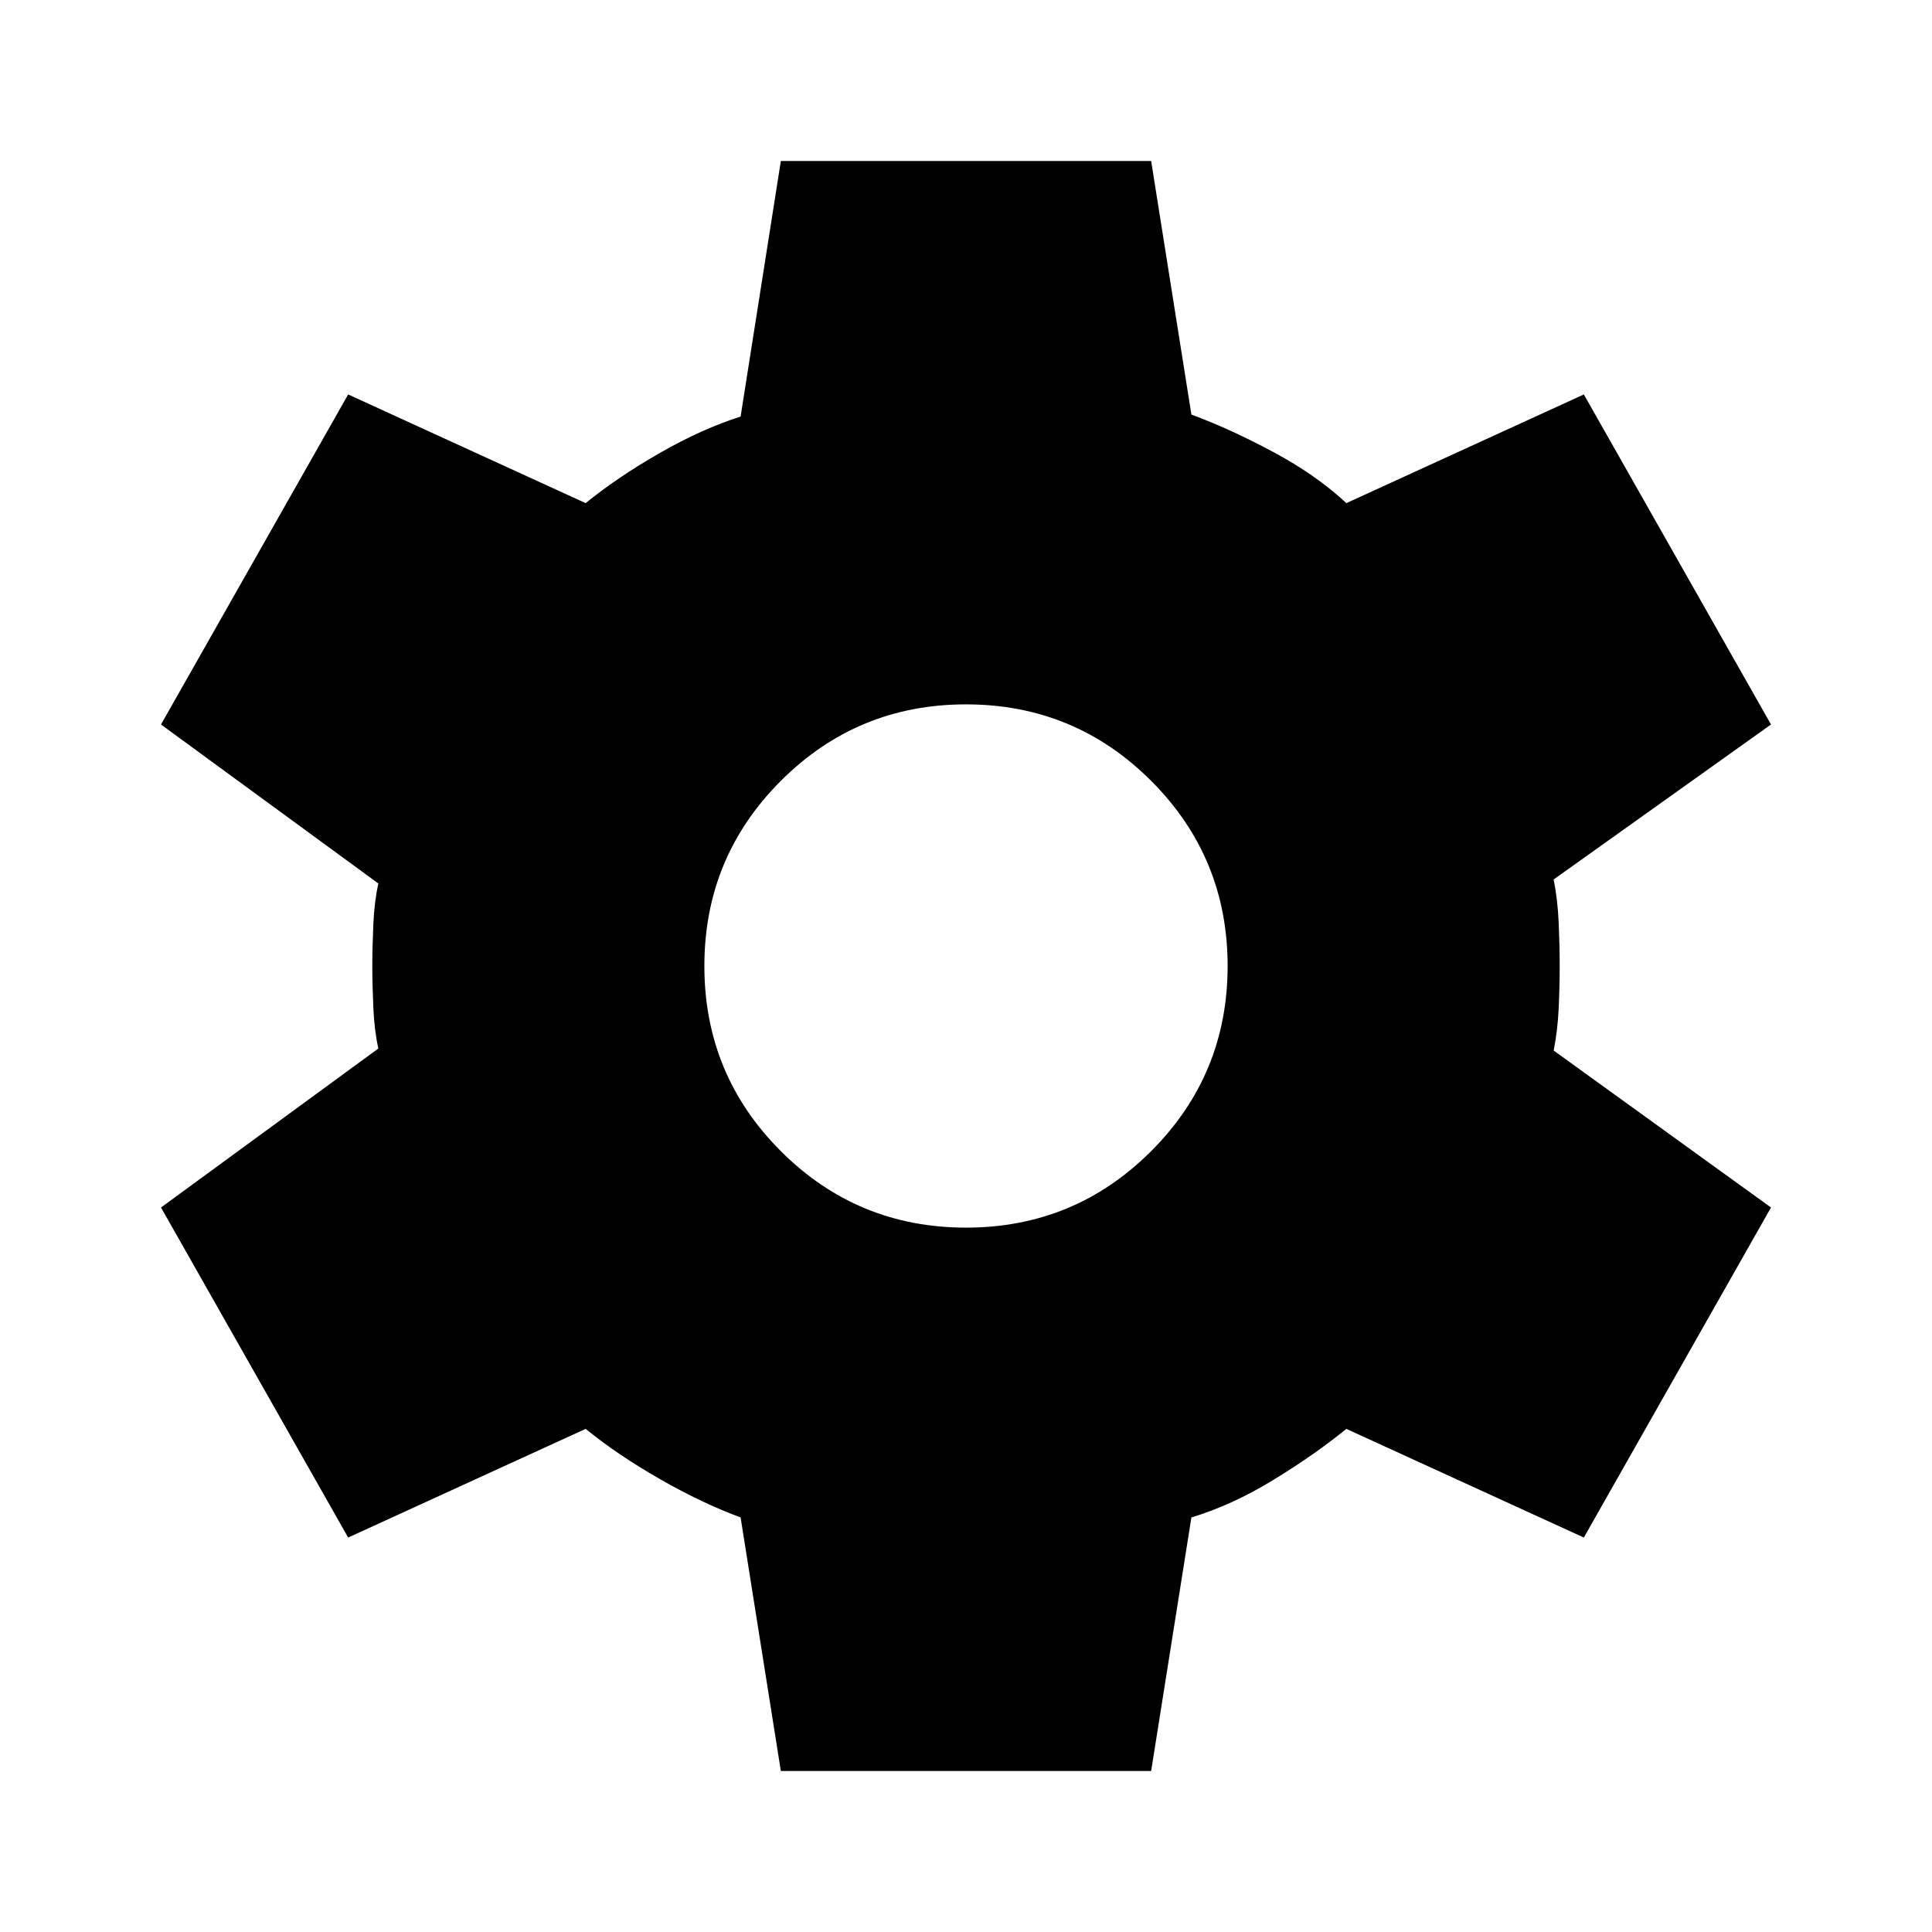
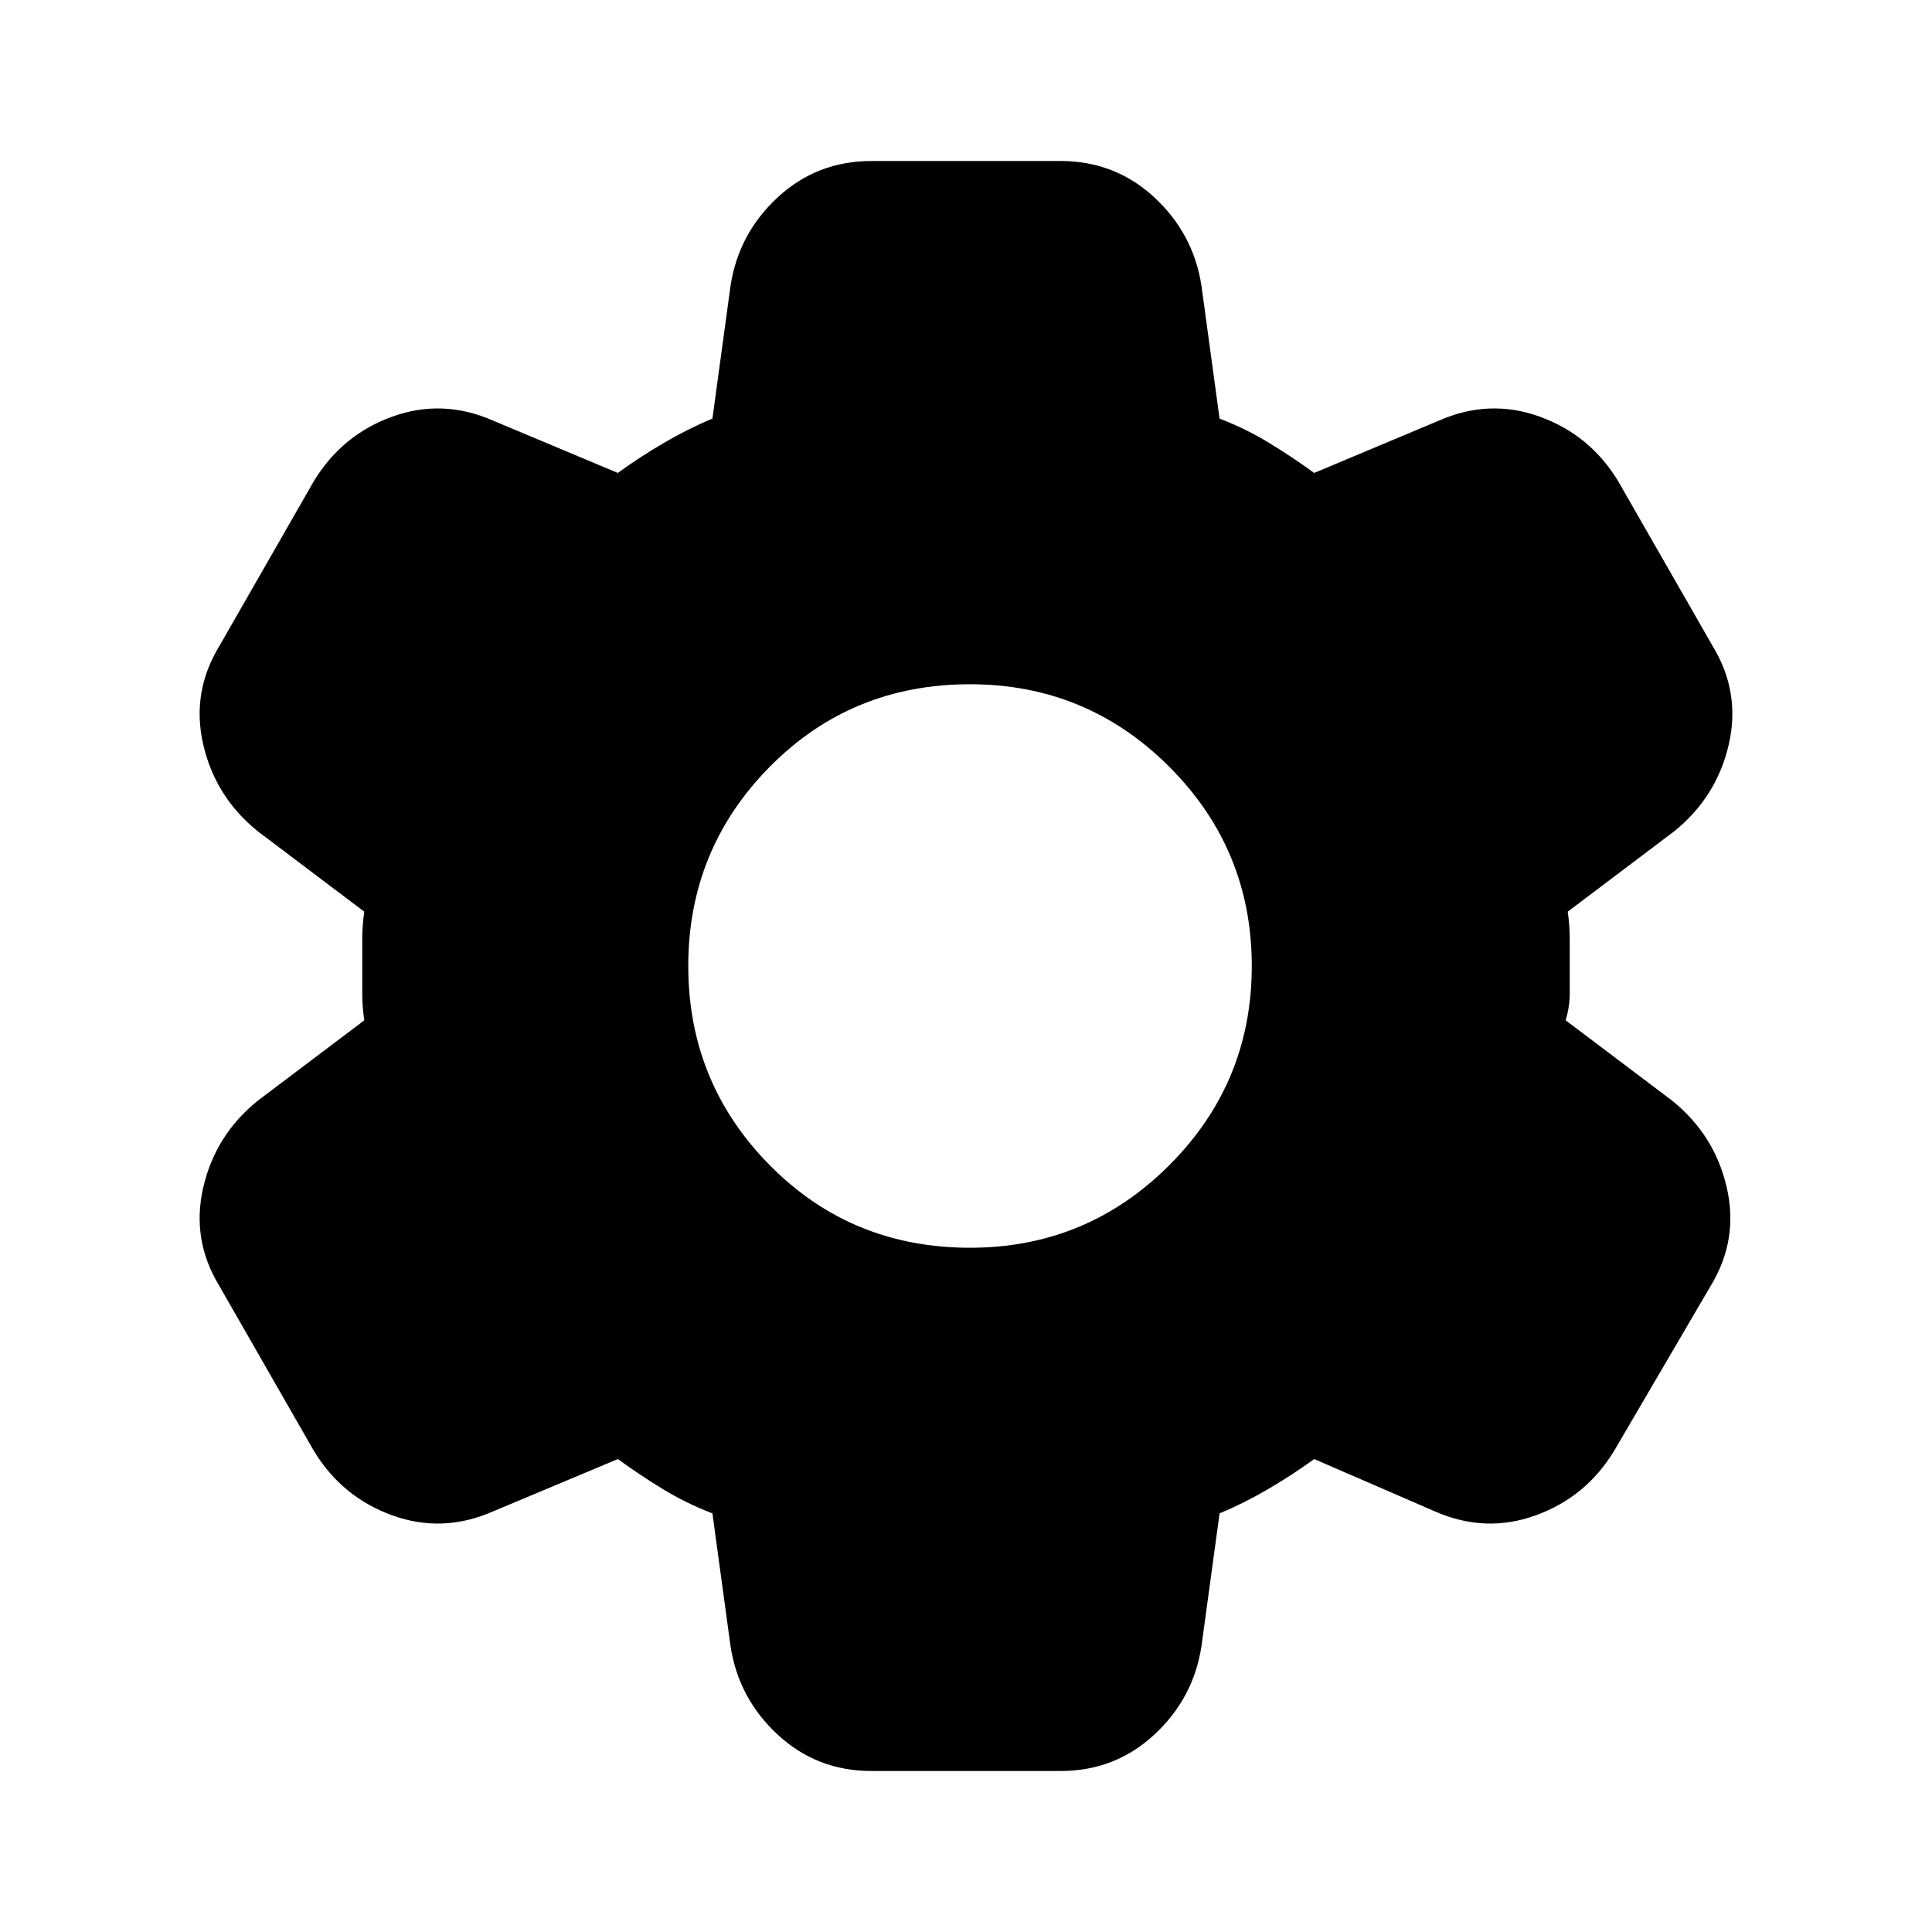
- <svg xmlns="http://www.w3.org/2000/svg" height="48" viewBox="0 96 960 960" width="48">
-   <path d="m388 976-20-126q-19-7-40-19t-37-25l-118 54-93-164 108-79q-2-9-2.5-20.5T185 576q0-9 .5-20.5T188 535L80 456l93-164 118 54q16-13 37-25t40-18l20-127h184l20 126q19 7 40.5 18.5T669 346l118-54 93 164-108 77q2 10 2.5 21.5t.5 21.5q0 10-.5 21t-2.5 21l108 78-93 164-118-54q-16 13-36.5 25.5T592 850l-20 126H388Zm92-270q54 0 92-38t38-92q0-54-38-92t-92-38q-54 0-92 38t-38 92q0 54 38 92t92 38Z" />
+ <svg xmlns="http://www.w3.org/2000/svg" height="24px" viewBox="0 -960 960 960" width="24px">
+   <path d="M433-80q-27 0-46.5-18T363-142l-9-66q-13-5-24.5-12T307-235l-62 26q-25 11-50 2t-39-32l-47-82q-14-23-8-49t27-43l53-40q-1-7-1-13.5v-27q0-6.5 1-13.5l-53-40q-21-17-27-43t8-49l47-82q14-23 39-32t50 2l62 26q11-8 23-15t24-12l9-66q4-26 23.5-44t46.5-18h94q27 0 46.5 18t23.5 44l9 66q13 5 24.5 12t22.5 15l62-26q25-11 50-2t39 32l47 82q14 23 8 49t-27 43l-53 40q1 7 1 13.5v27q0 6.5-2 13.5l53 40q21 17 27 43t-8 49l-48 82q-14 23-39 32t-50-2l-60-26q-11 8-23 15t-24 12l-9 66q-4 26-23.5 44T527-80h-94Zm49-260q58 0 99-41t41-99q0-58-41-99t-99-41q-59 0-99.5 41T342-480q0 58 40.5 99t99.5 41Z" />
</svg>
